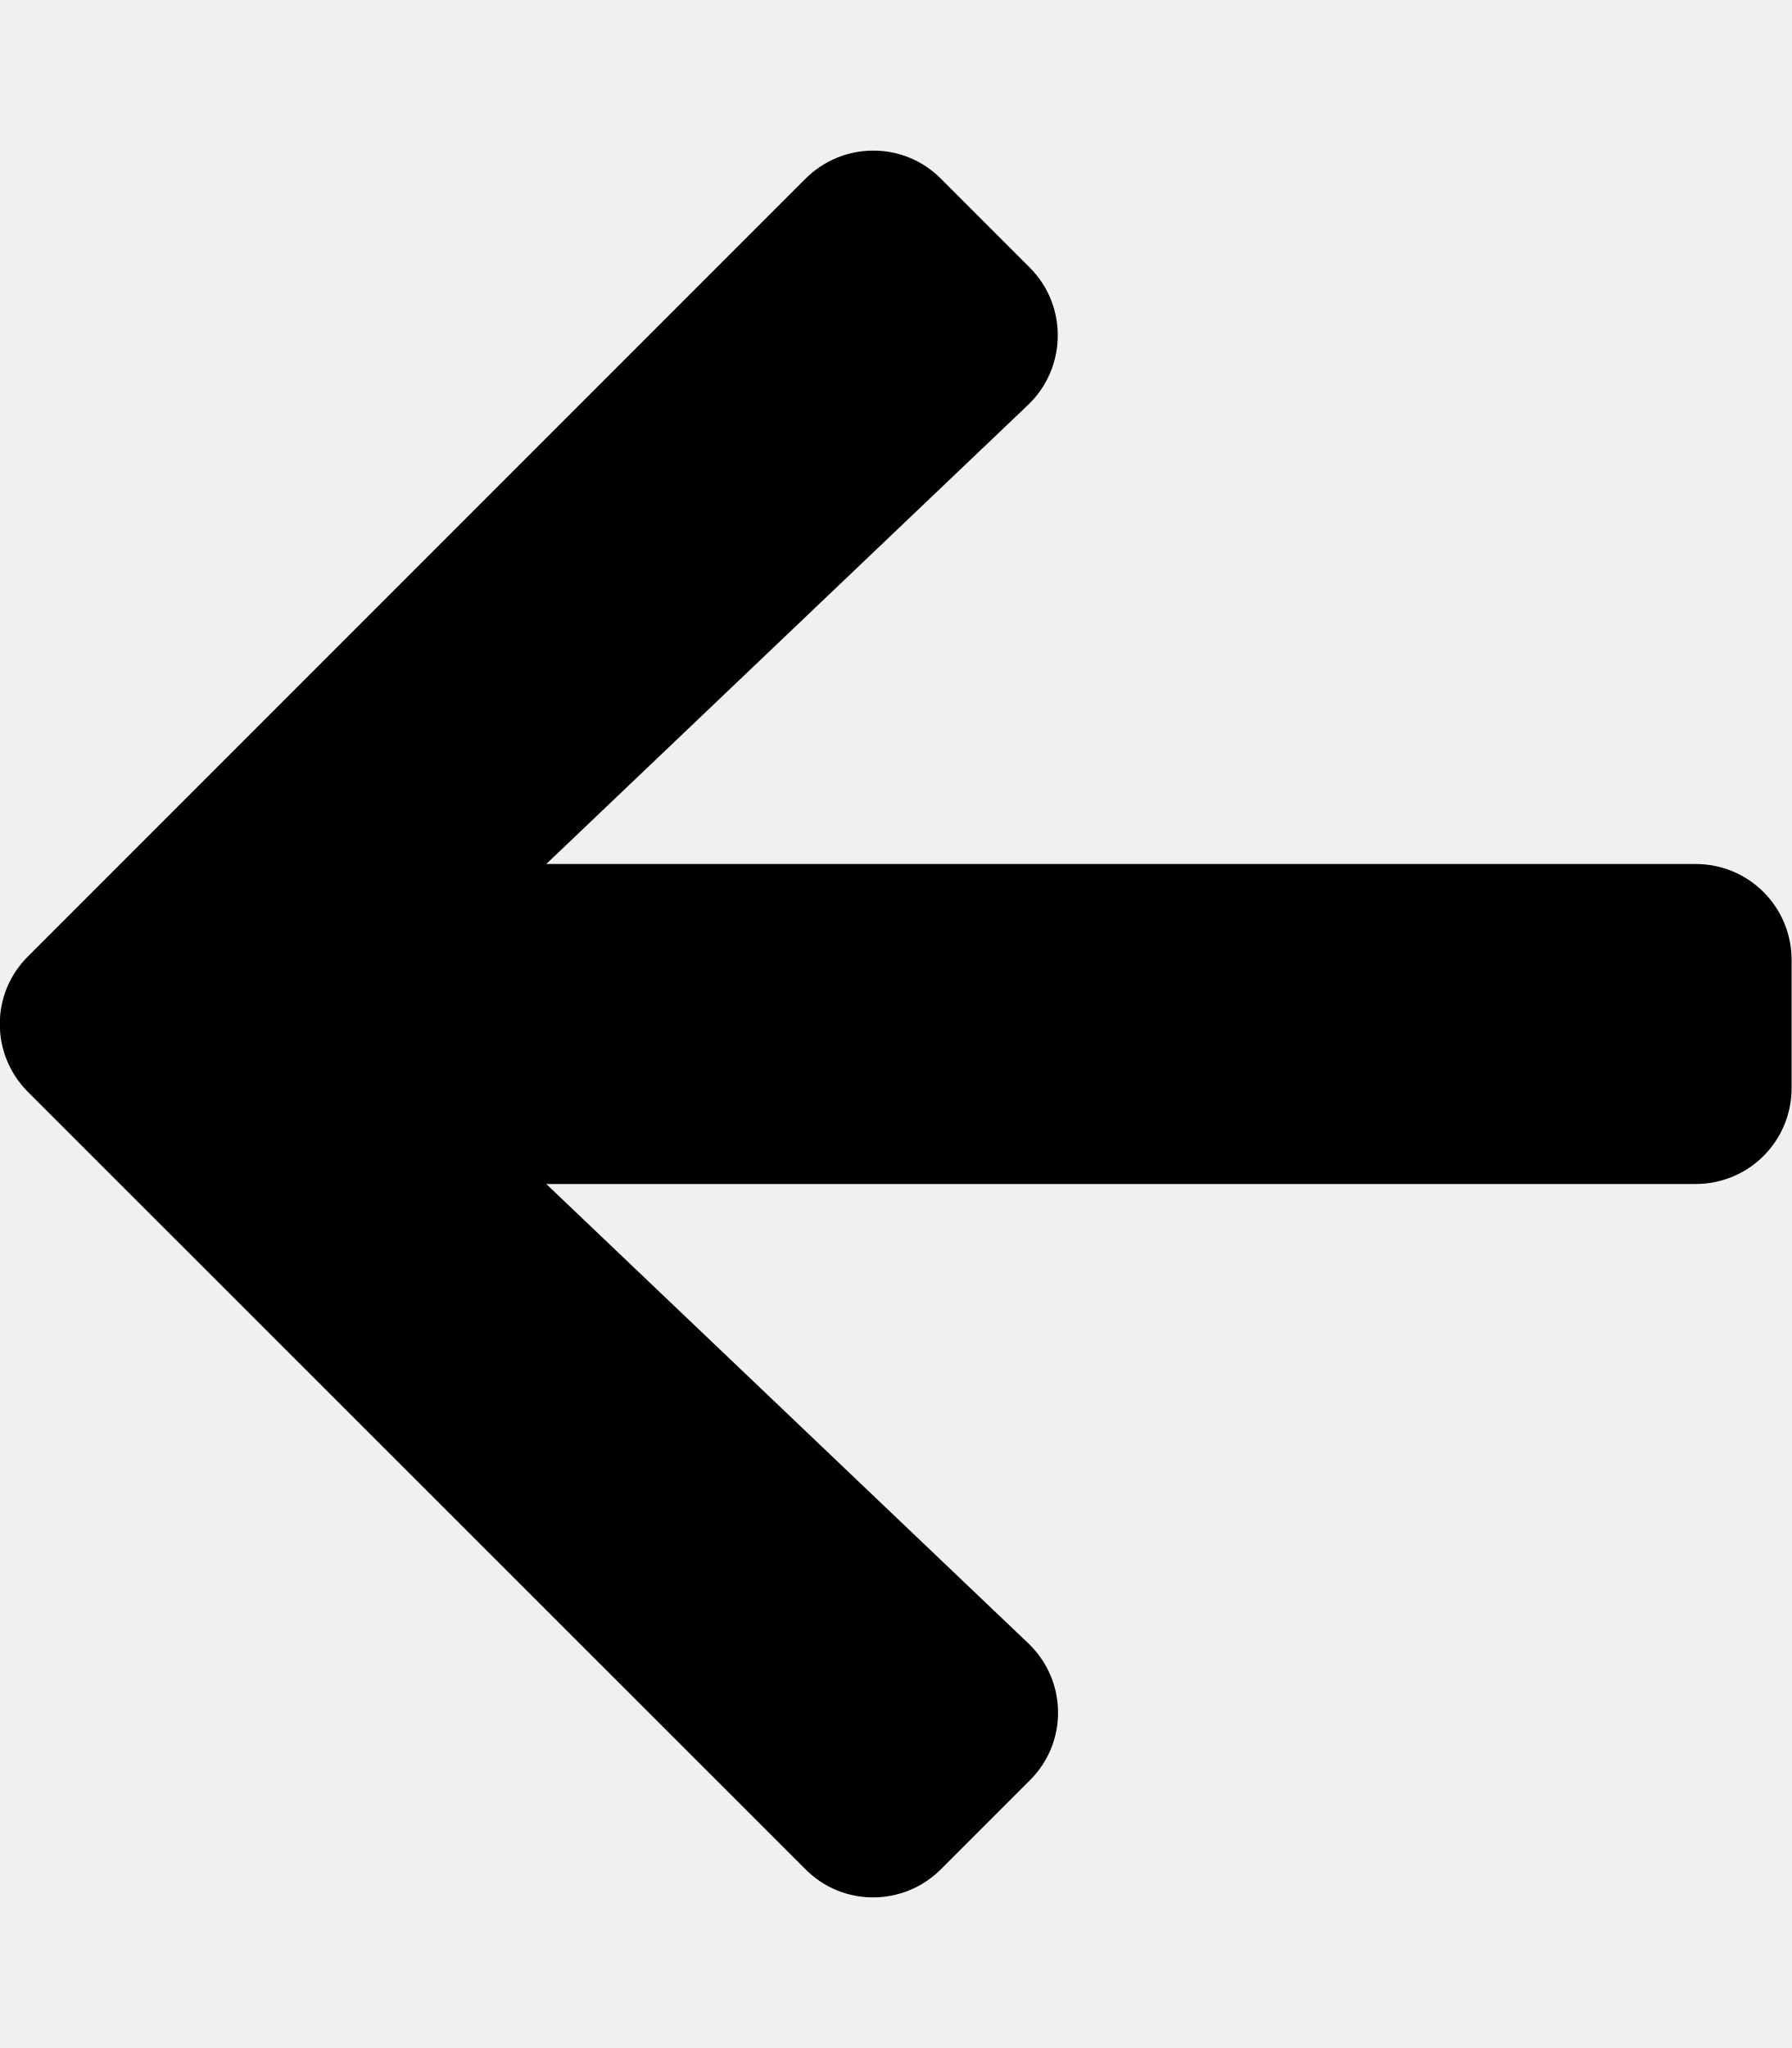
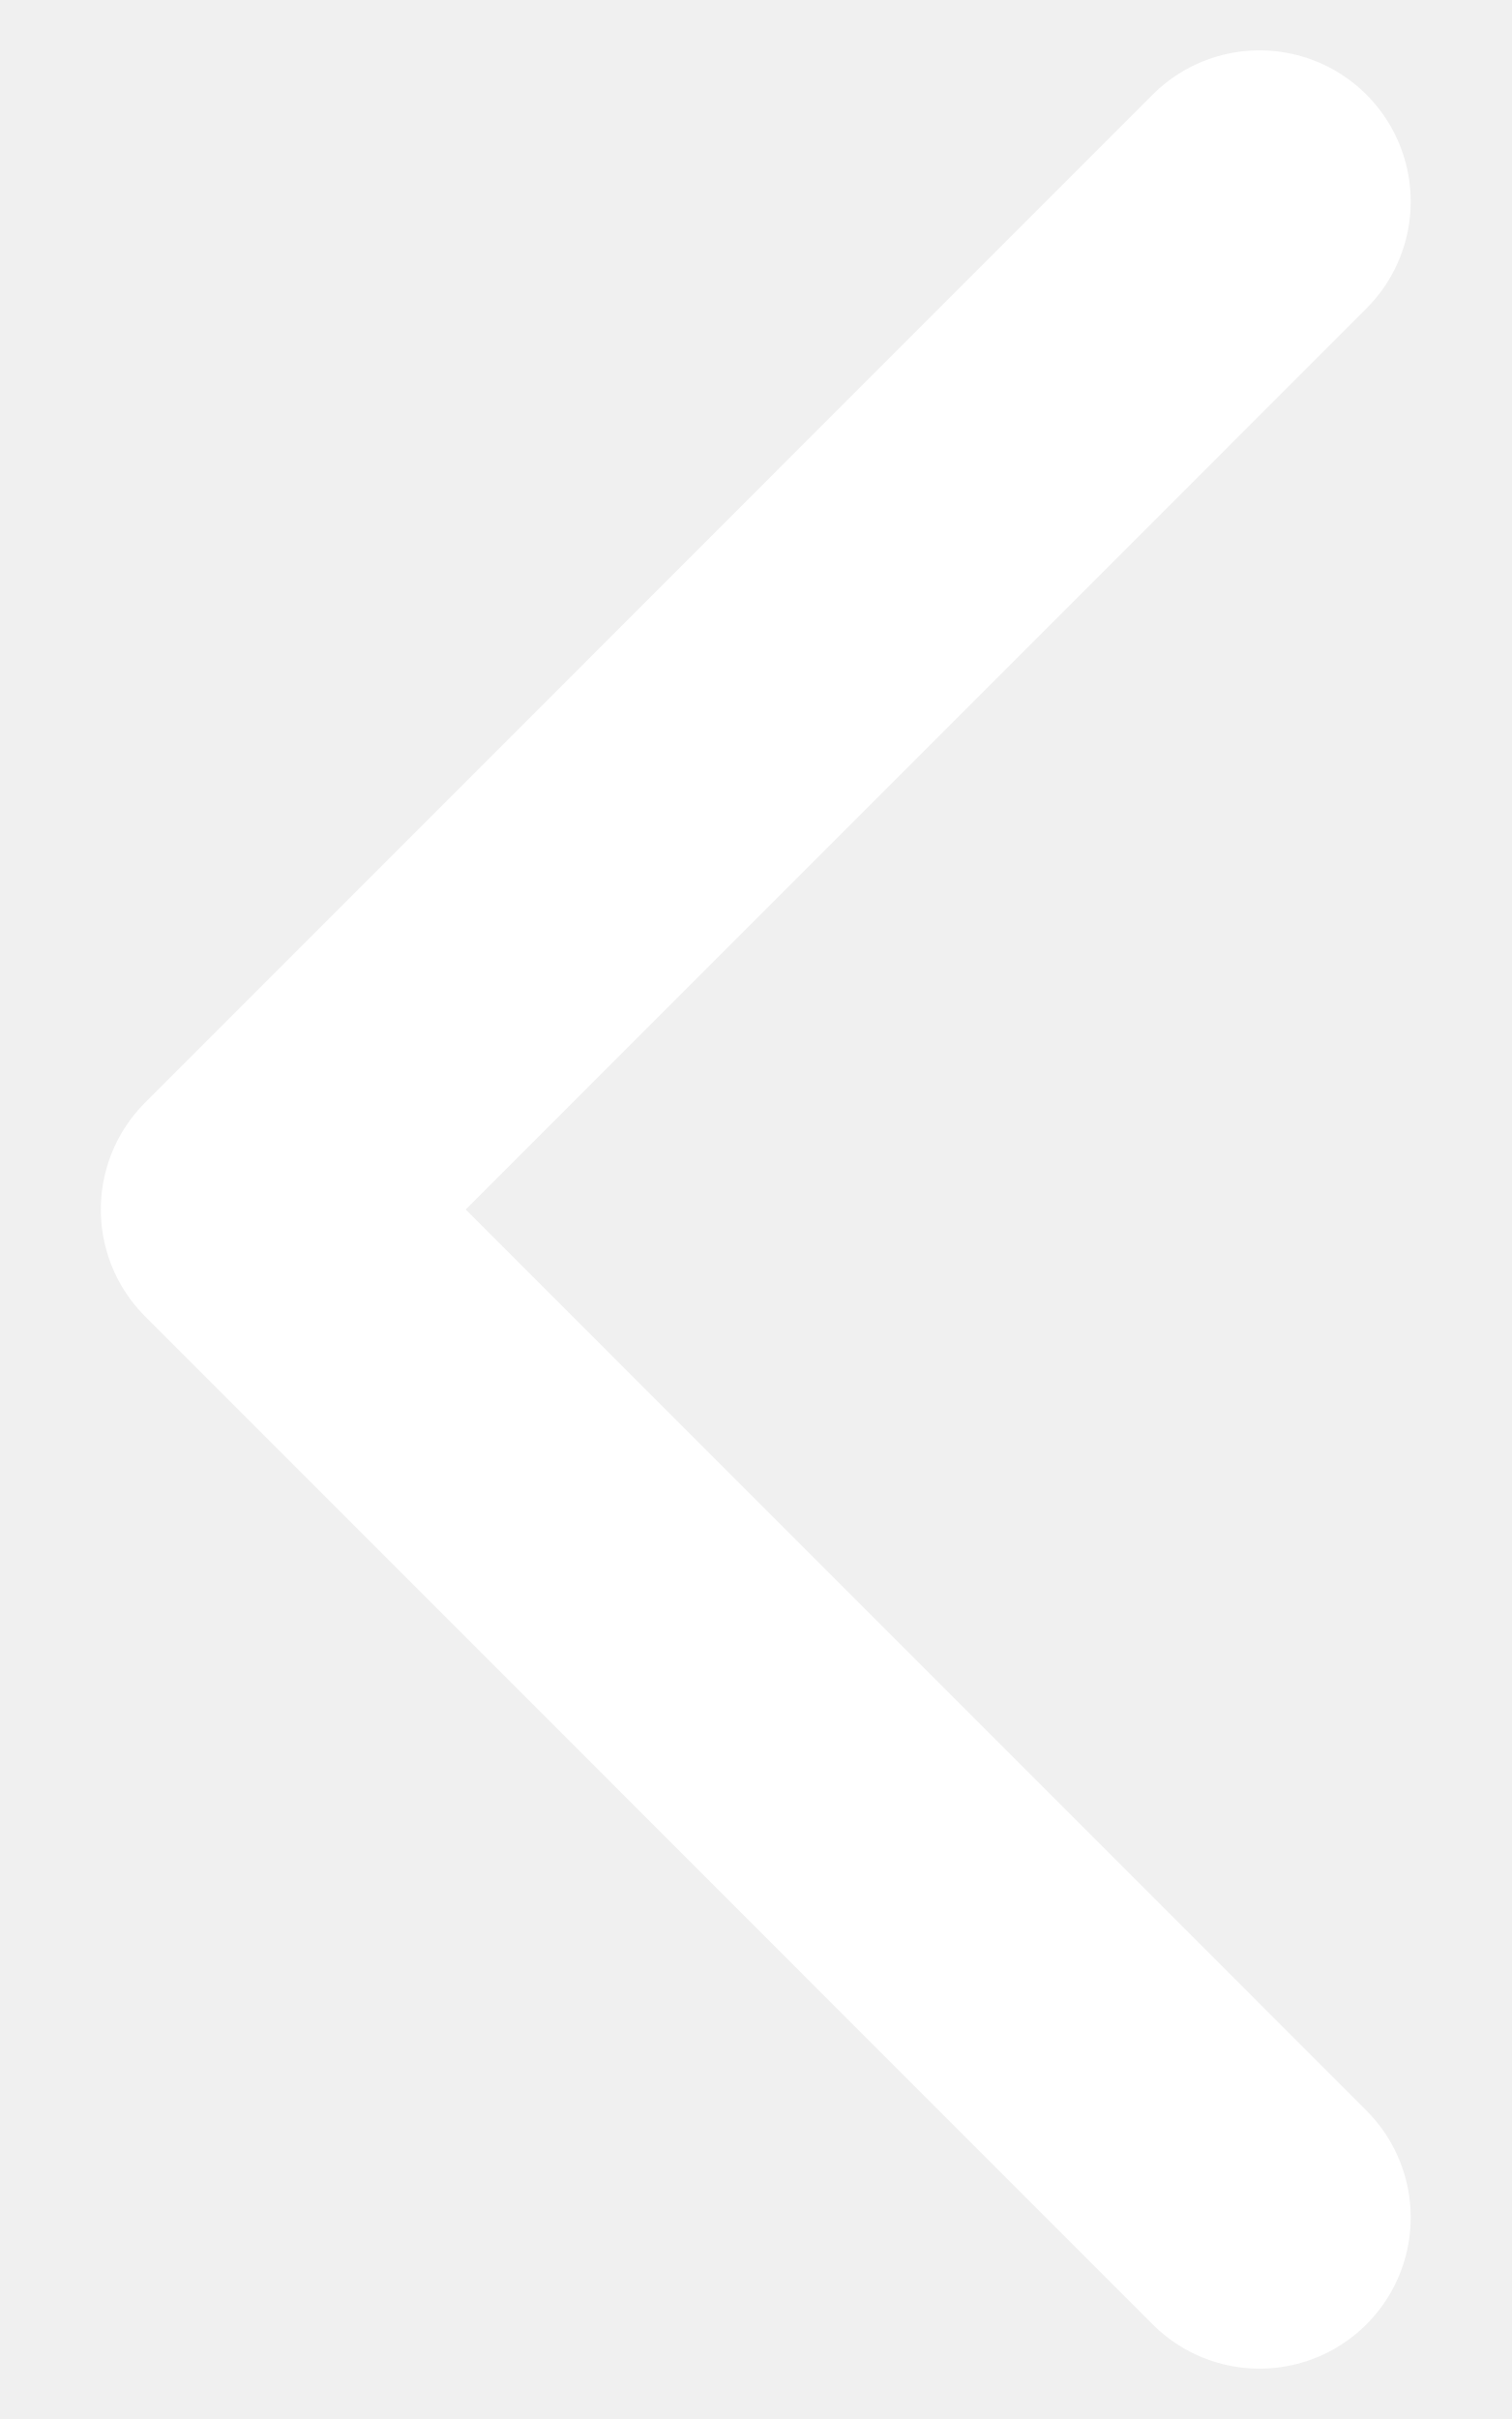
- <svg xmlns="http://www.w3.org/2000/svg" viewBox="0 0 448 512">
-   <path d="M257.5 445.1l-22.2 22.2c-9.4 9.4-24.6 9.4-33.9 0L7 273c-9.4-9.4-9.4-24.6 0-33.9L201.4 44.7c9.4-9.4 24.6-9.4 33.9 0l22.2 22.2c9.5 9.5 9.3 25-.4 34.3L136.6 216H424c13.3 0 24 10.7 24 24v32c0 13.3-10.7 24-24 24H136.6l120.5 114.8c9.8 9.3 10 24.8.4 34.3z" />
+ <svg xmlns="http://www.w3.org/2000/svg" width="10" height="16" viewBox="0 0 10 16" fill="none">
+   <path d="M8.333 1.333L1.667 8L8.333 14.667" stroke="white" stroke-width="2" stroke-linecap="round" stroke-linejoin="round" />
</svg>
